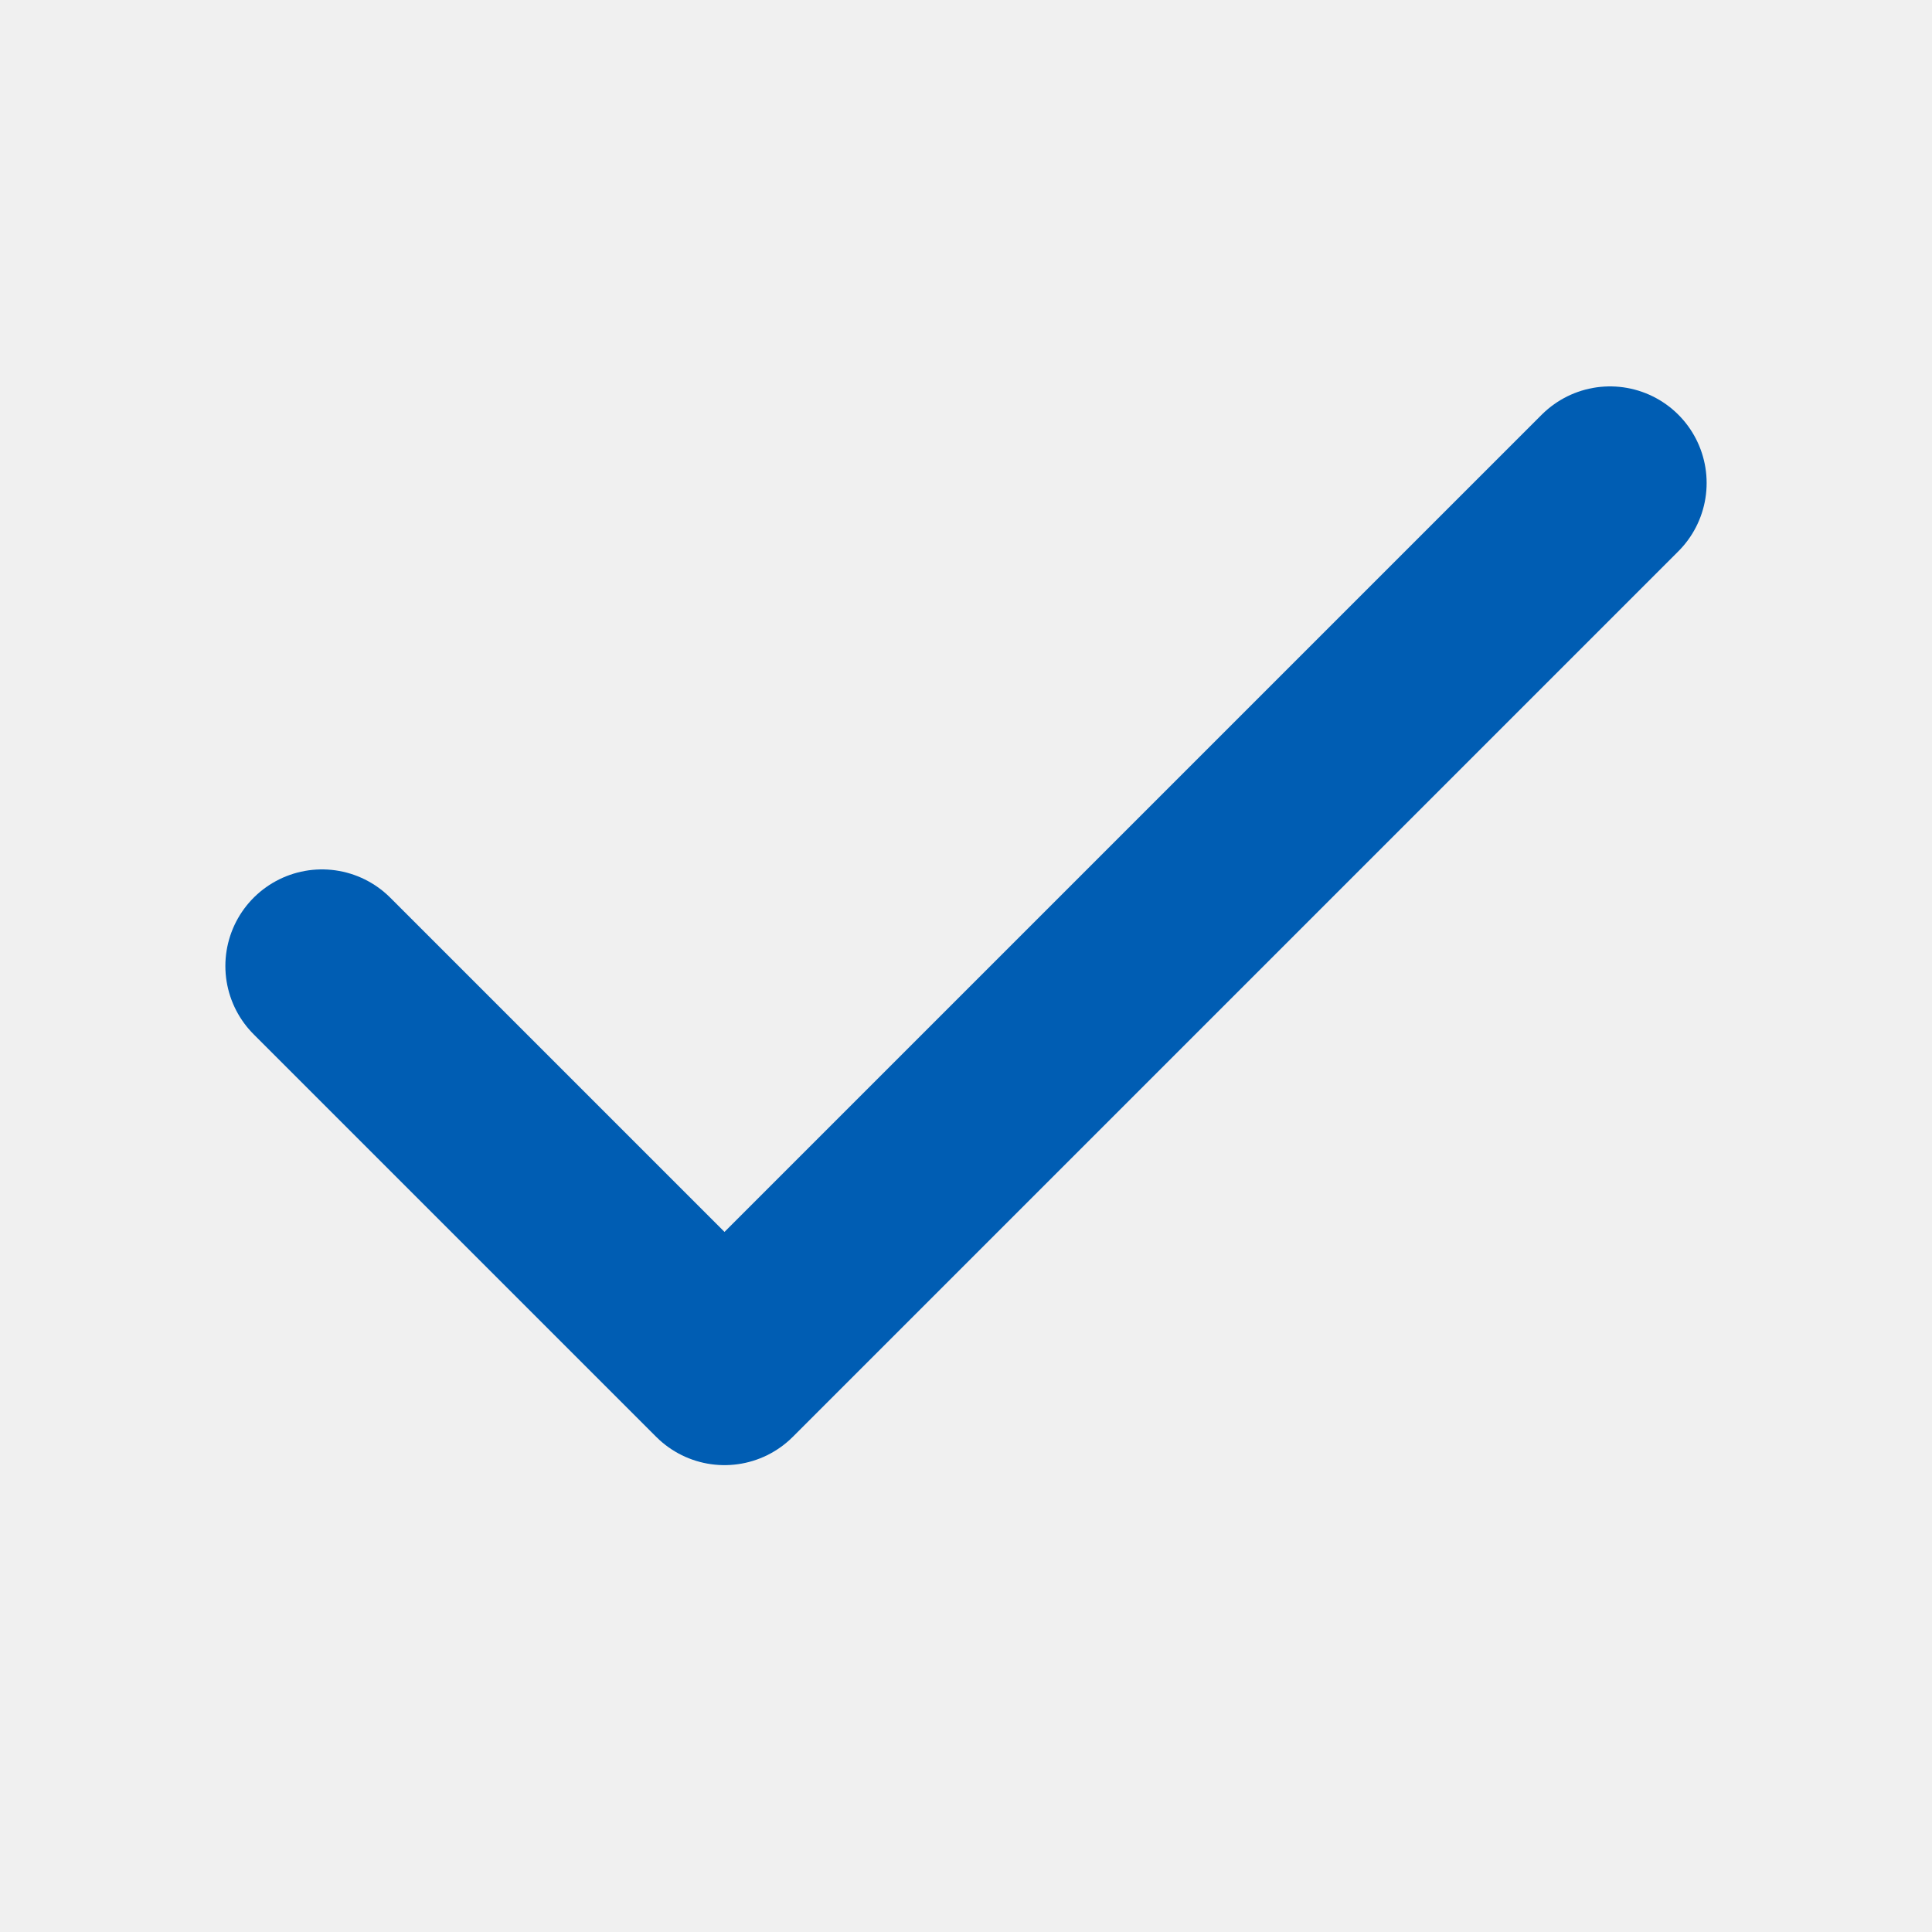
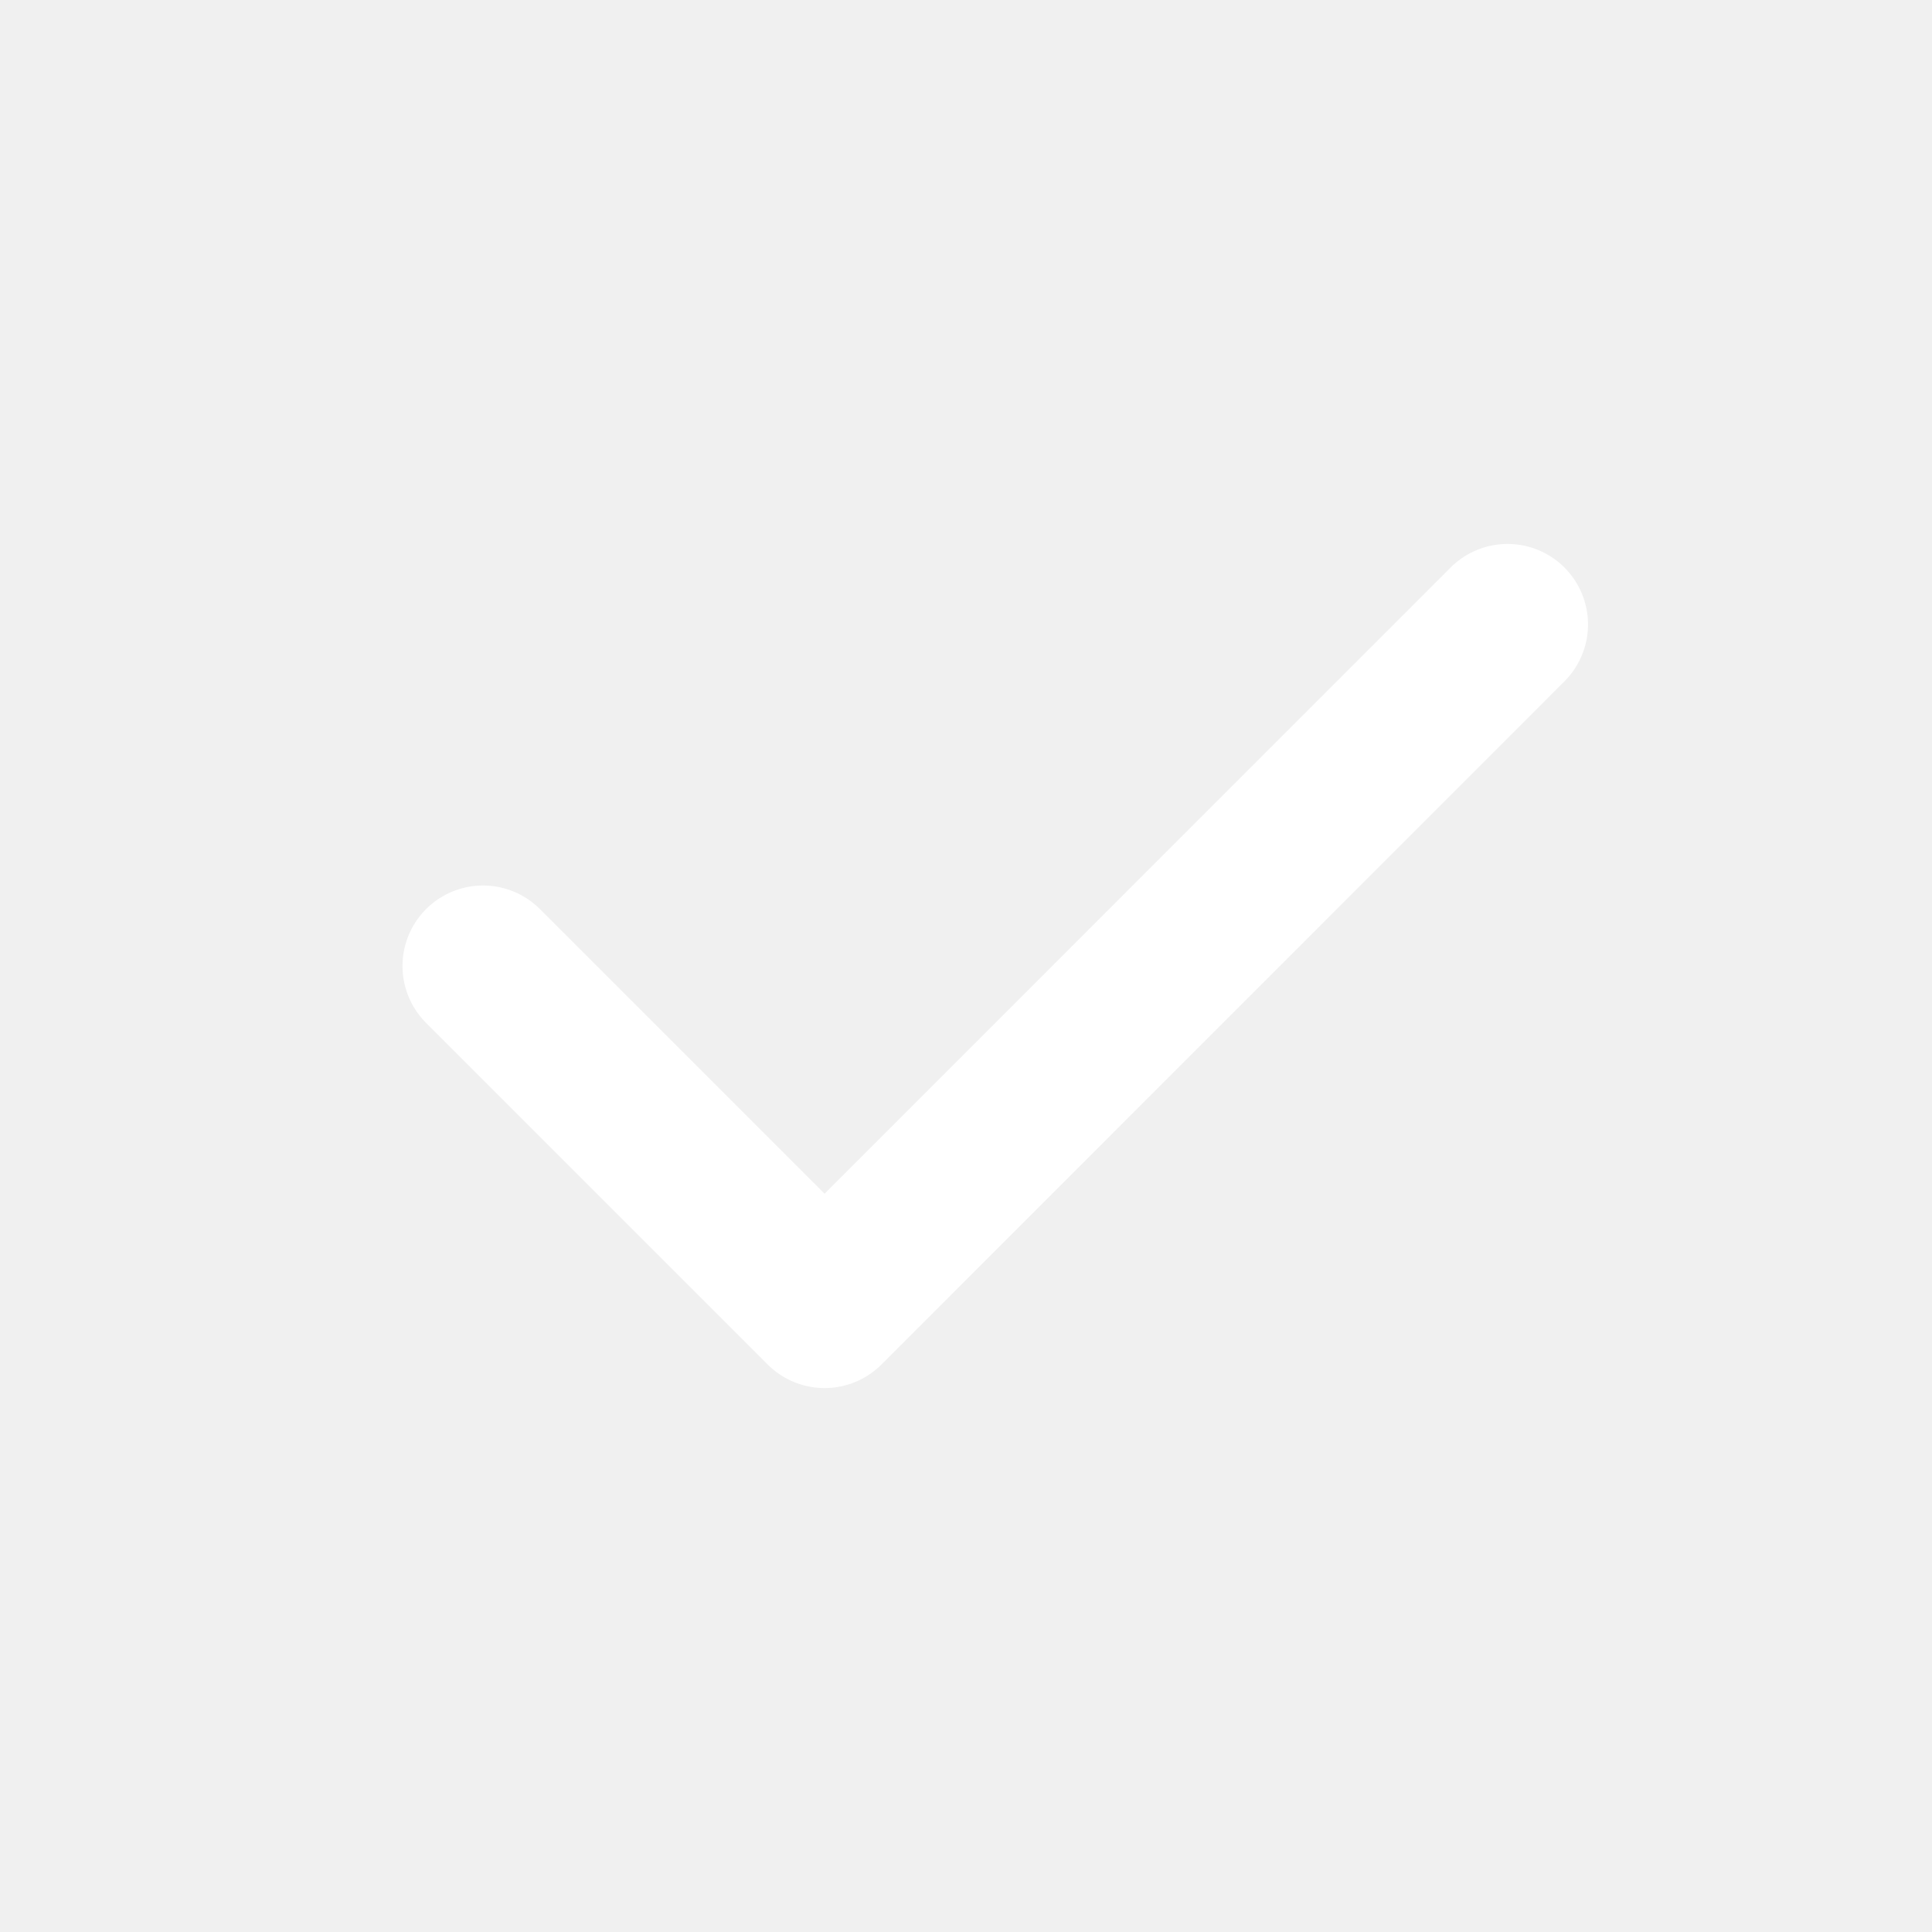
- <svg xmlns="http://www.w3.org/2000/svg" width="20" height="20" viewBox="0 0 20 20" fill="none">
-   <path d="M16.667 5L7.5 14.167L3.333 10" stroke="#005DB3" stroke-width="2" stroke-linecap="round" stroke-linejoin="round" />
+ <svg xmlns="http://www.w3.org/2000/svg" width="24" height="24" viewBox="0 0 24 24" fill="none">
+   <path d="M6 12L10.243 16.243L18.727 7.757" stroke="white" stroke-width="2" stroke-linecap="round" stroke-linejoin="round" />
</svg>
